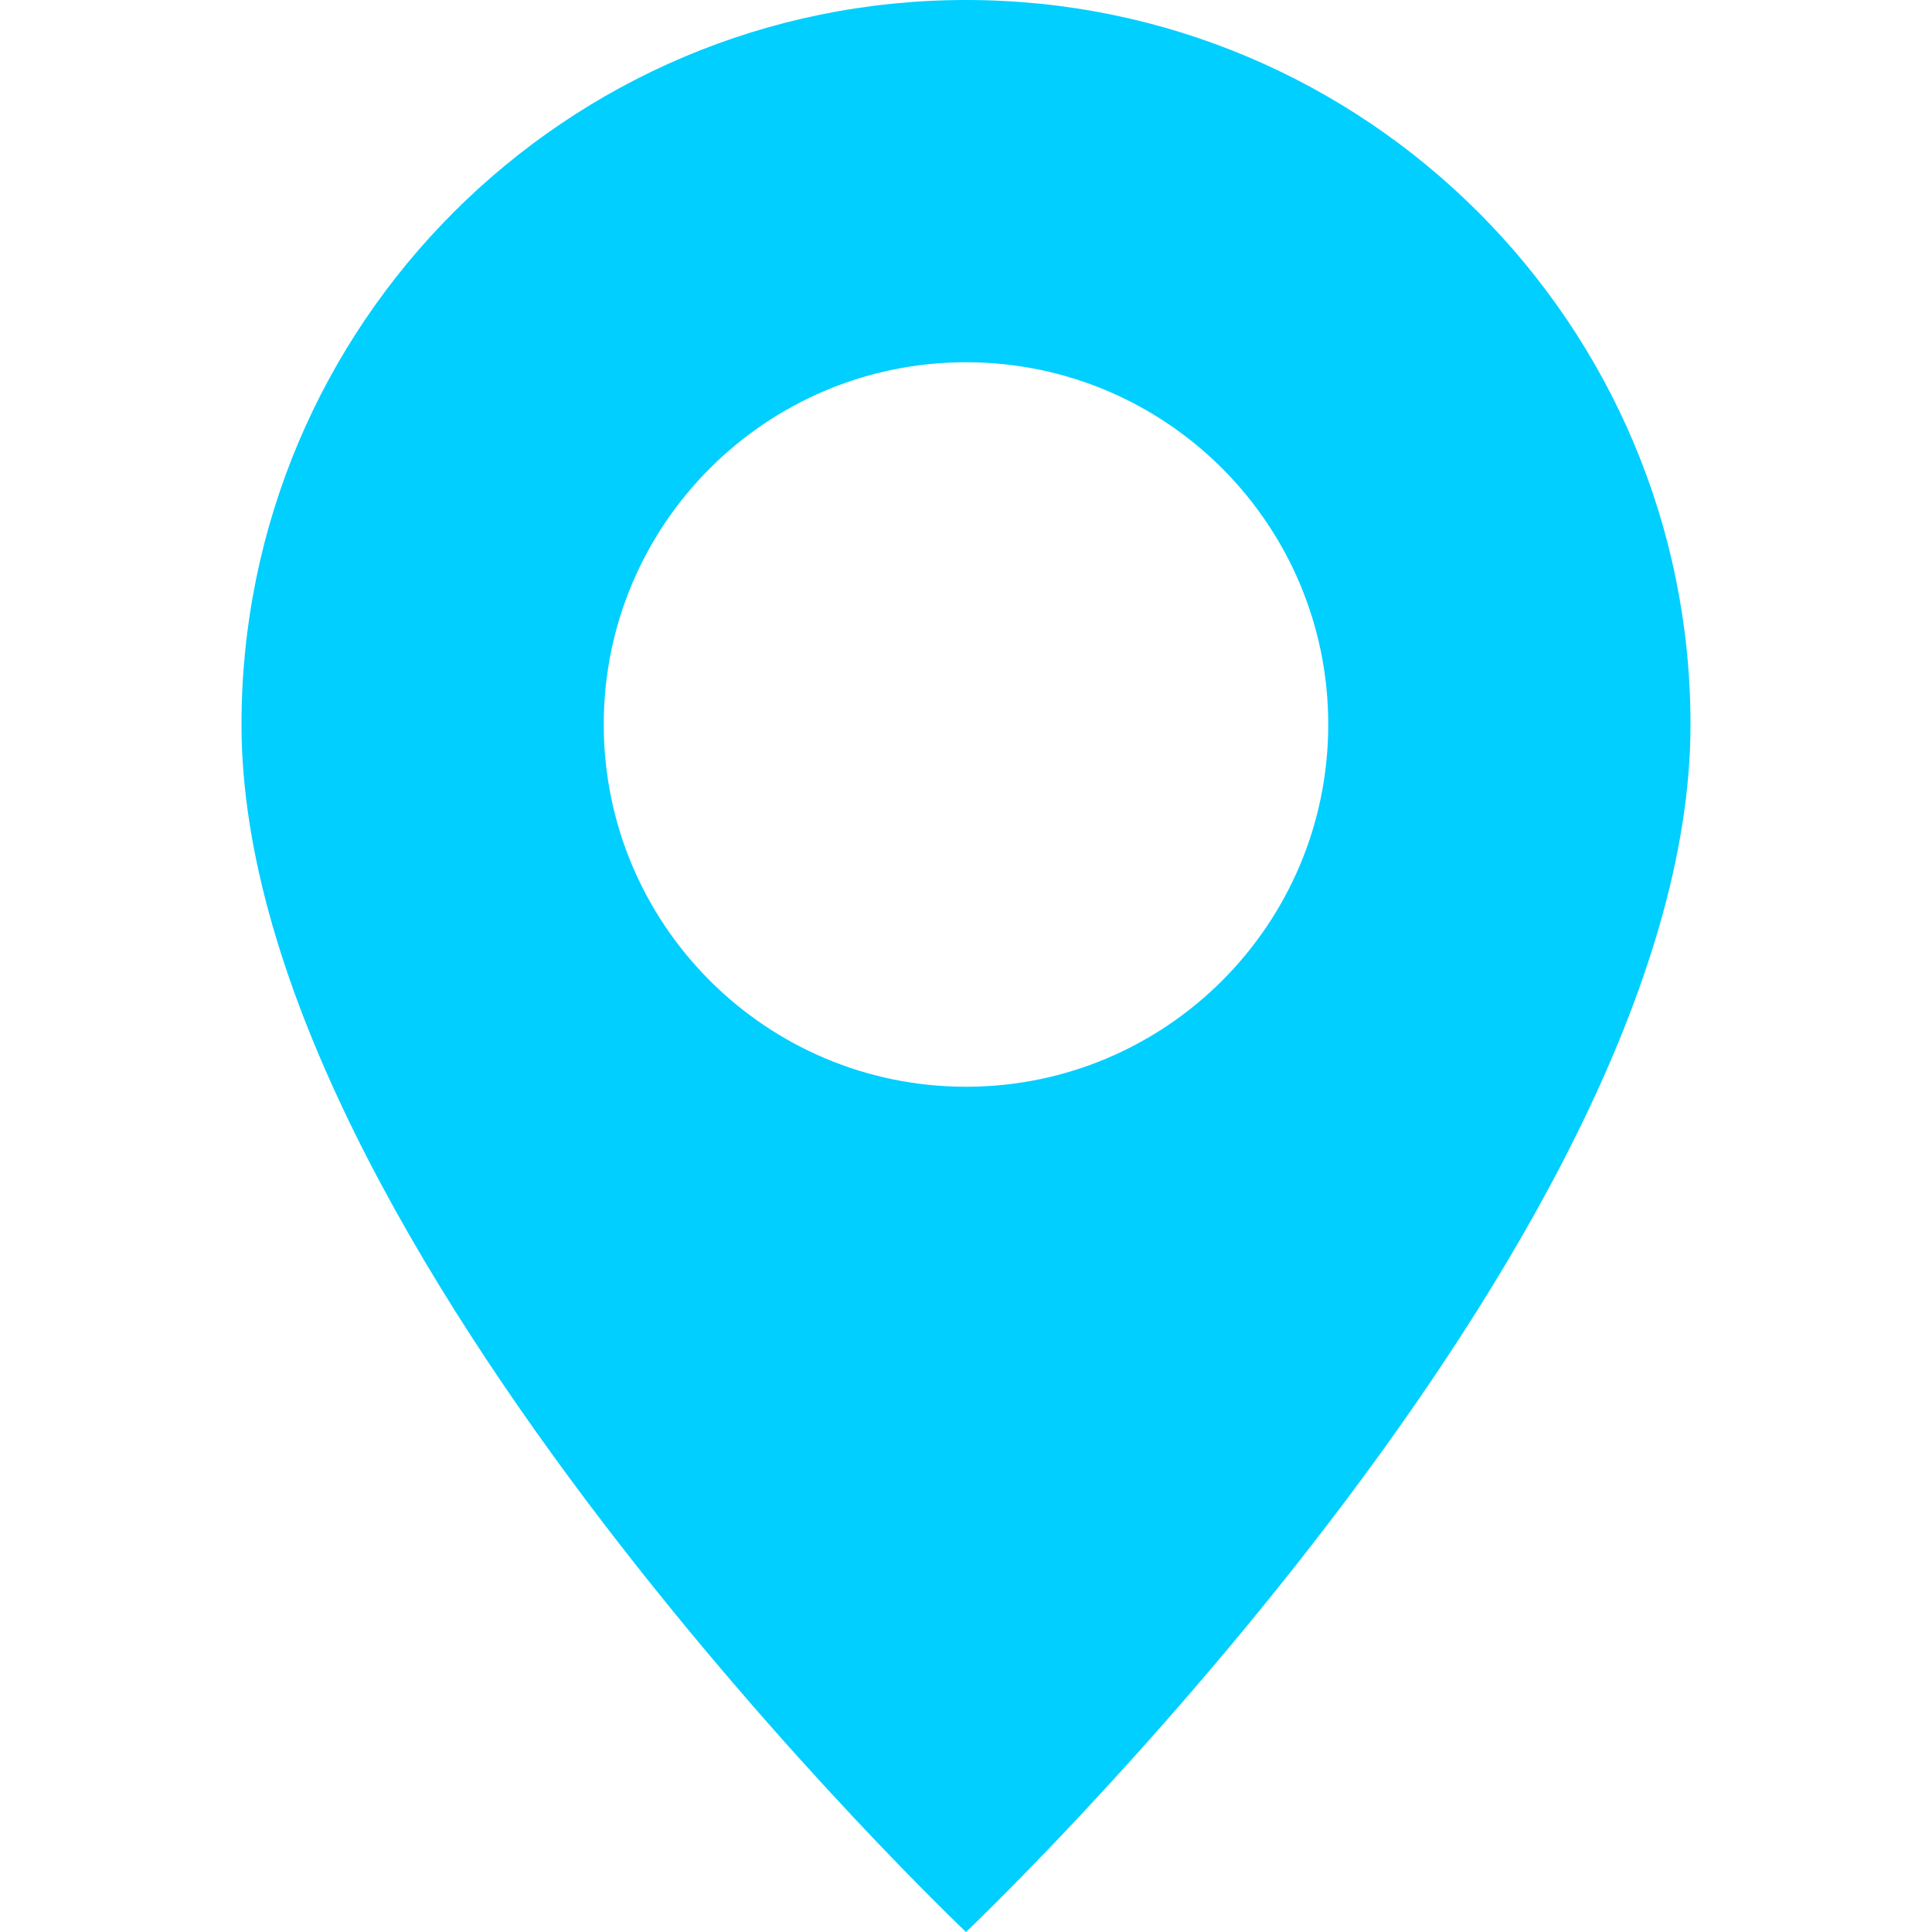
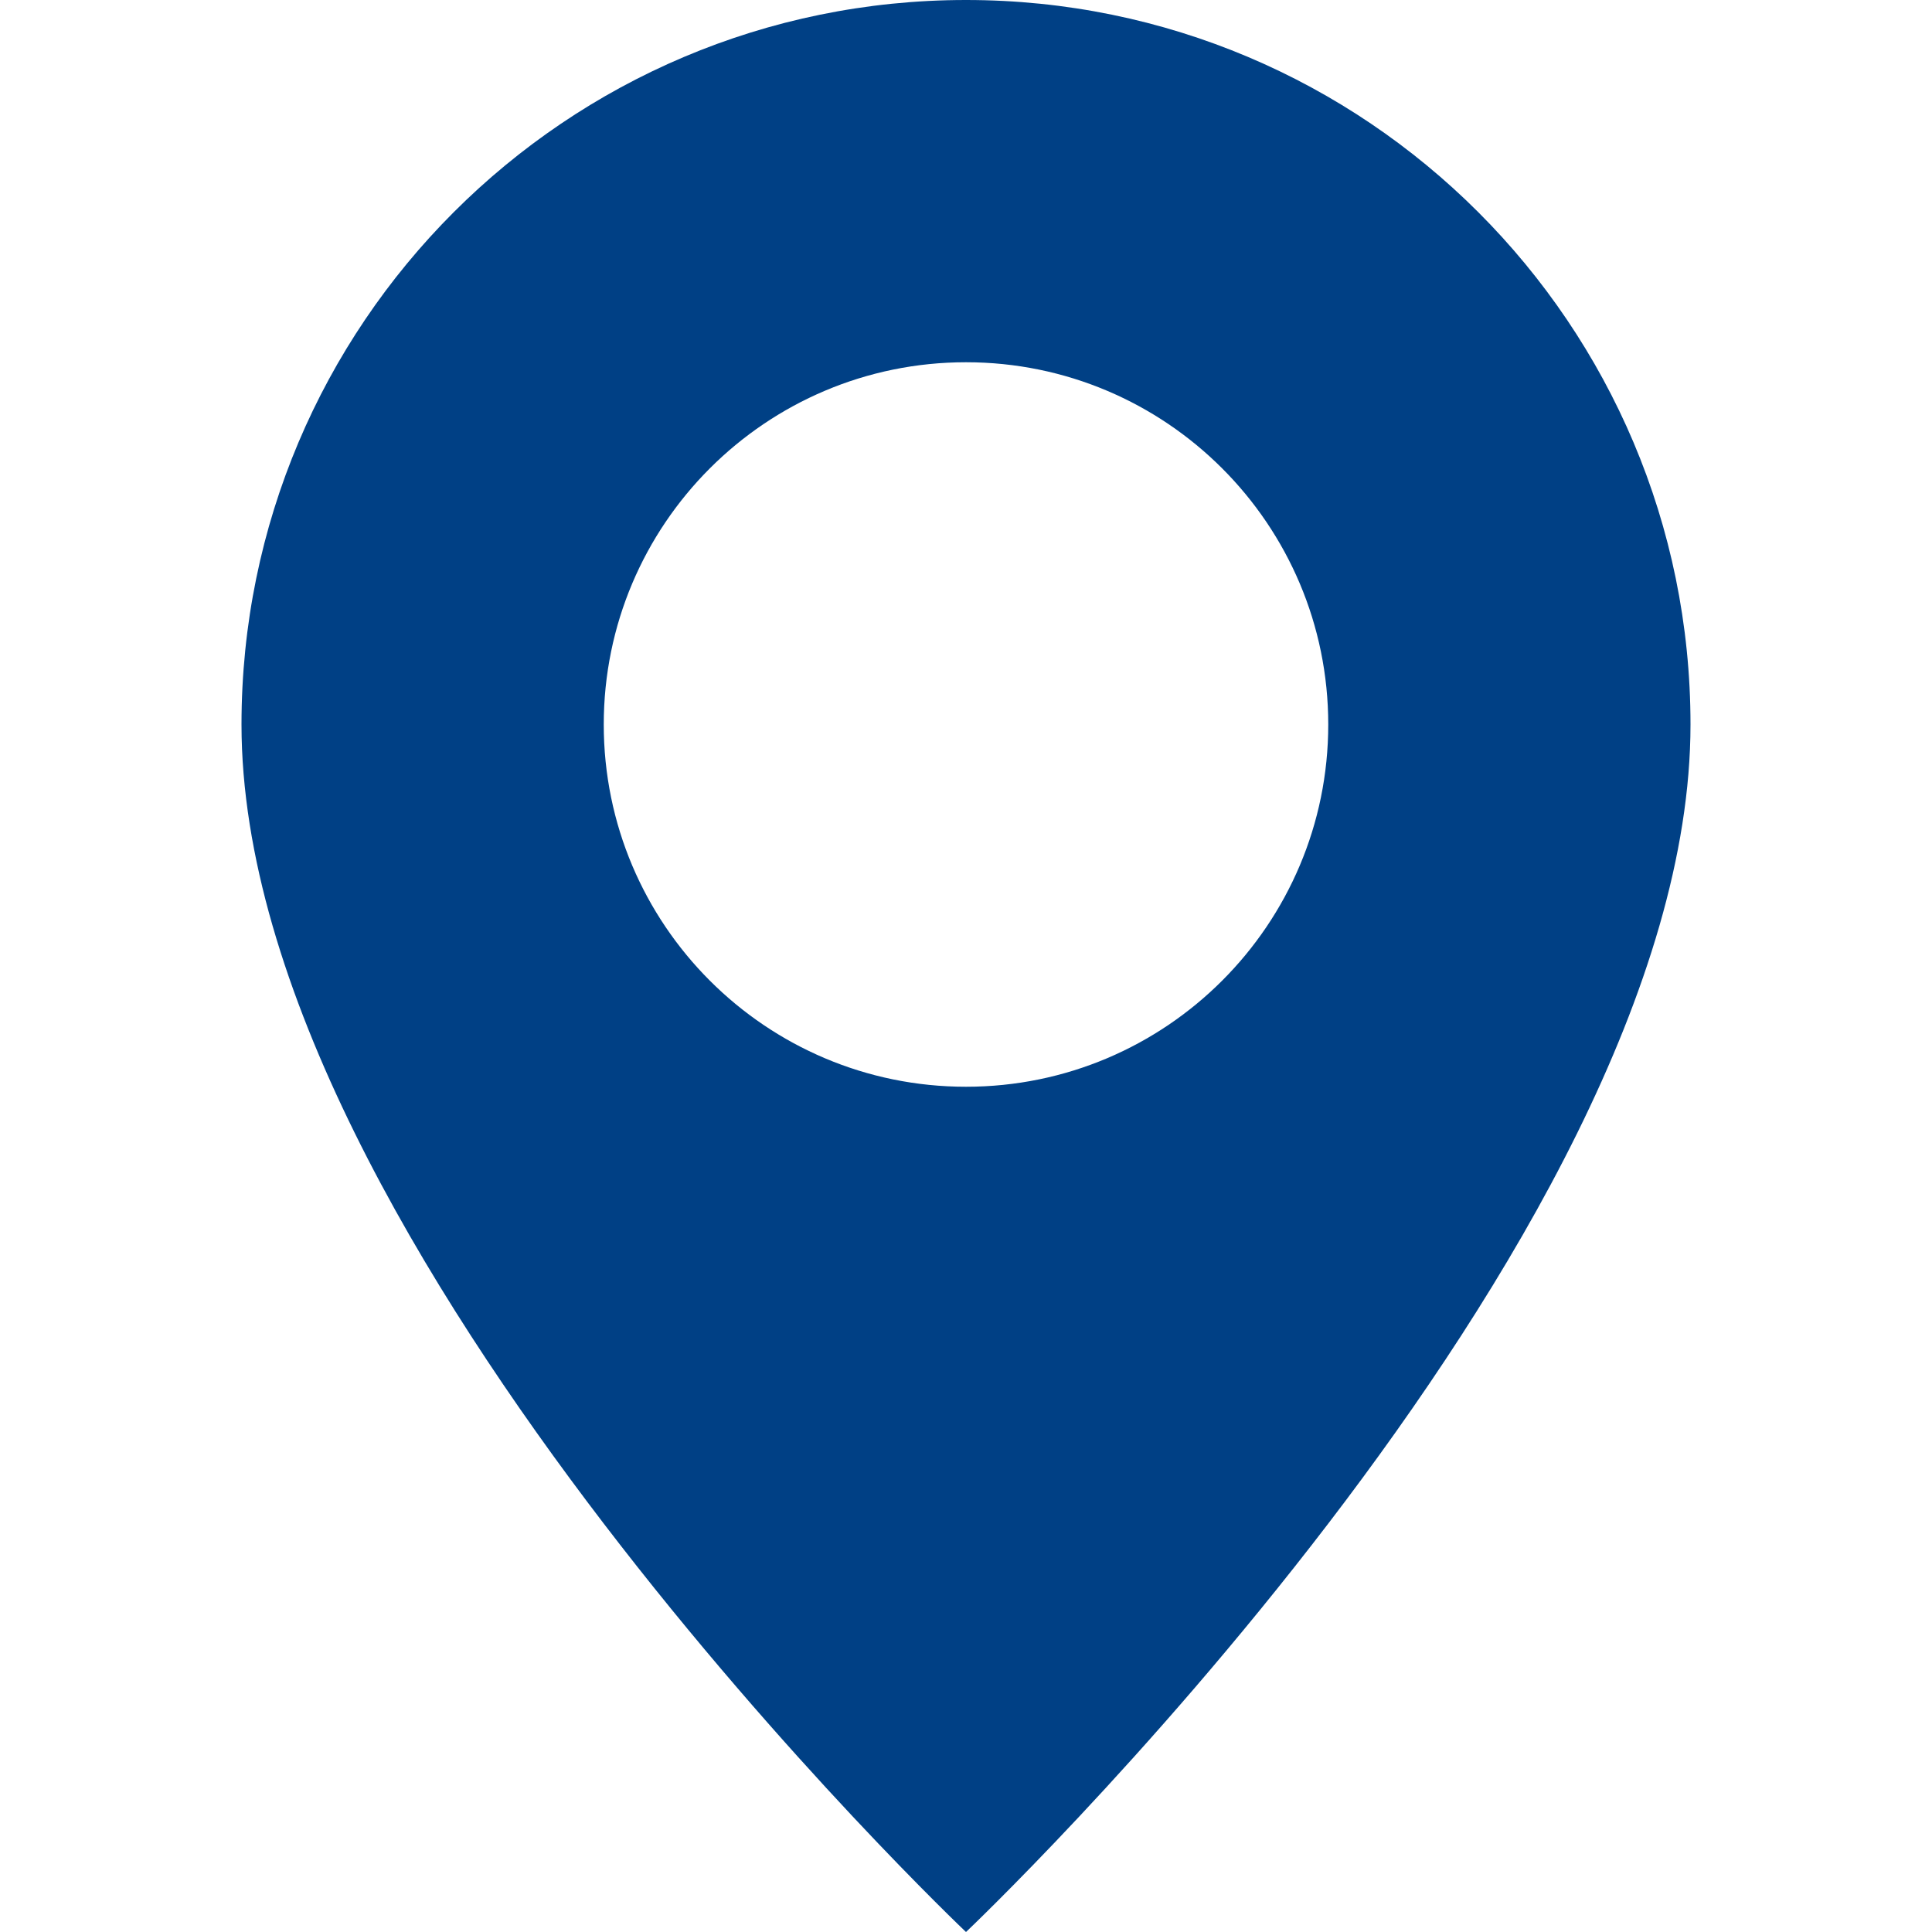
- <svg xmlns="http://www.w3.org/2000/svg" width="16" height="16" fill="#00cfff" class="bi bi-geo-alt-fill" viewBox="0 0 16 16">
+ <svg xmlns="http://www.w3.org/2000/svg" width="16" height="16" fill="#004085" class="bi bi-geo-alt-fill" viewBox="0 0 16 16">
  <path d="M8 16s6-5.686 6-10A6 6 0 0 0 2 6c0 4.314 6 10 6 10m0-7a3 3 0 1 1 0-6 3 3 0 0 1 0 6" />
</svg>
